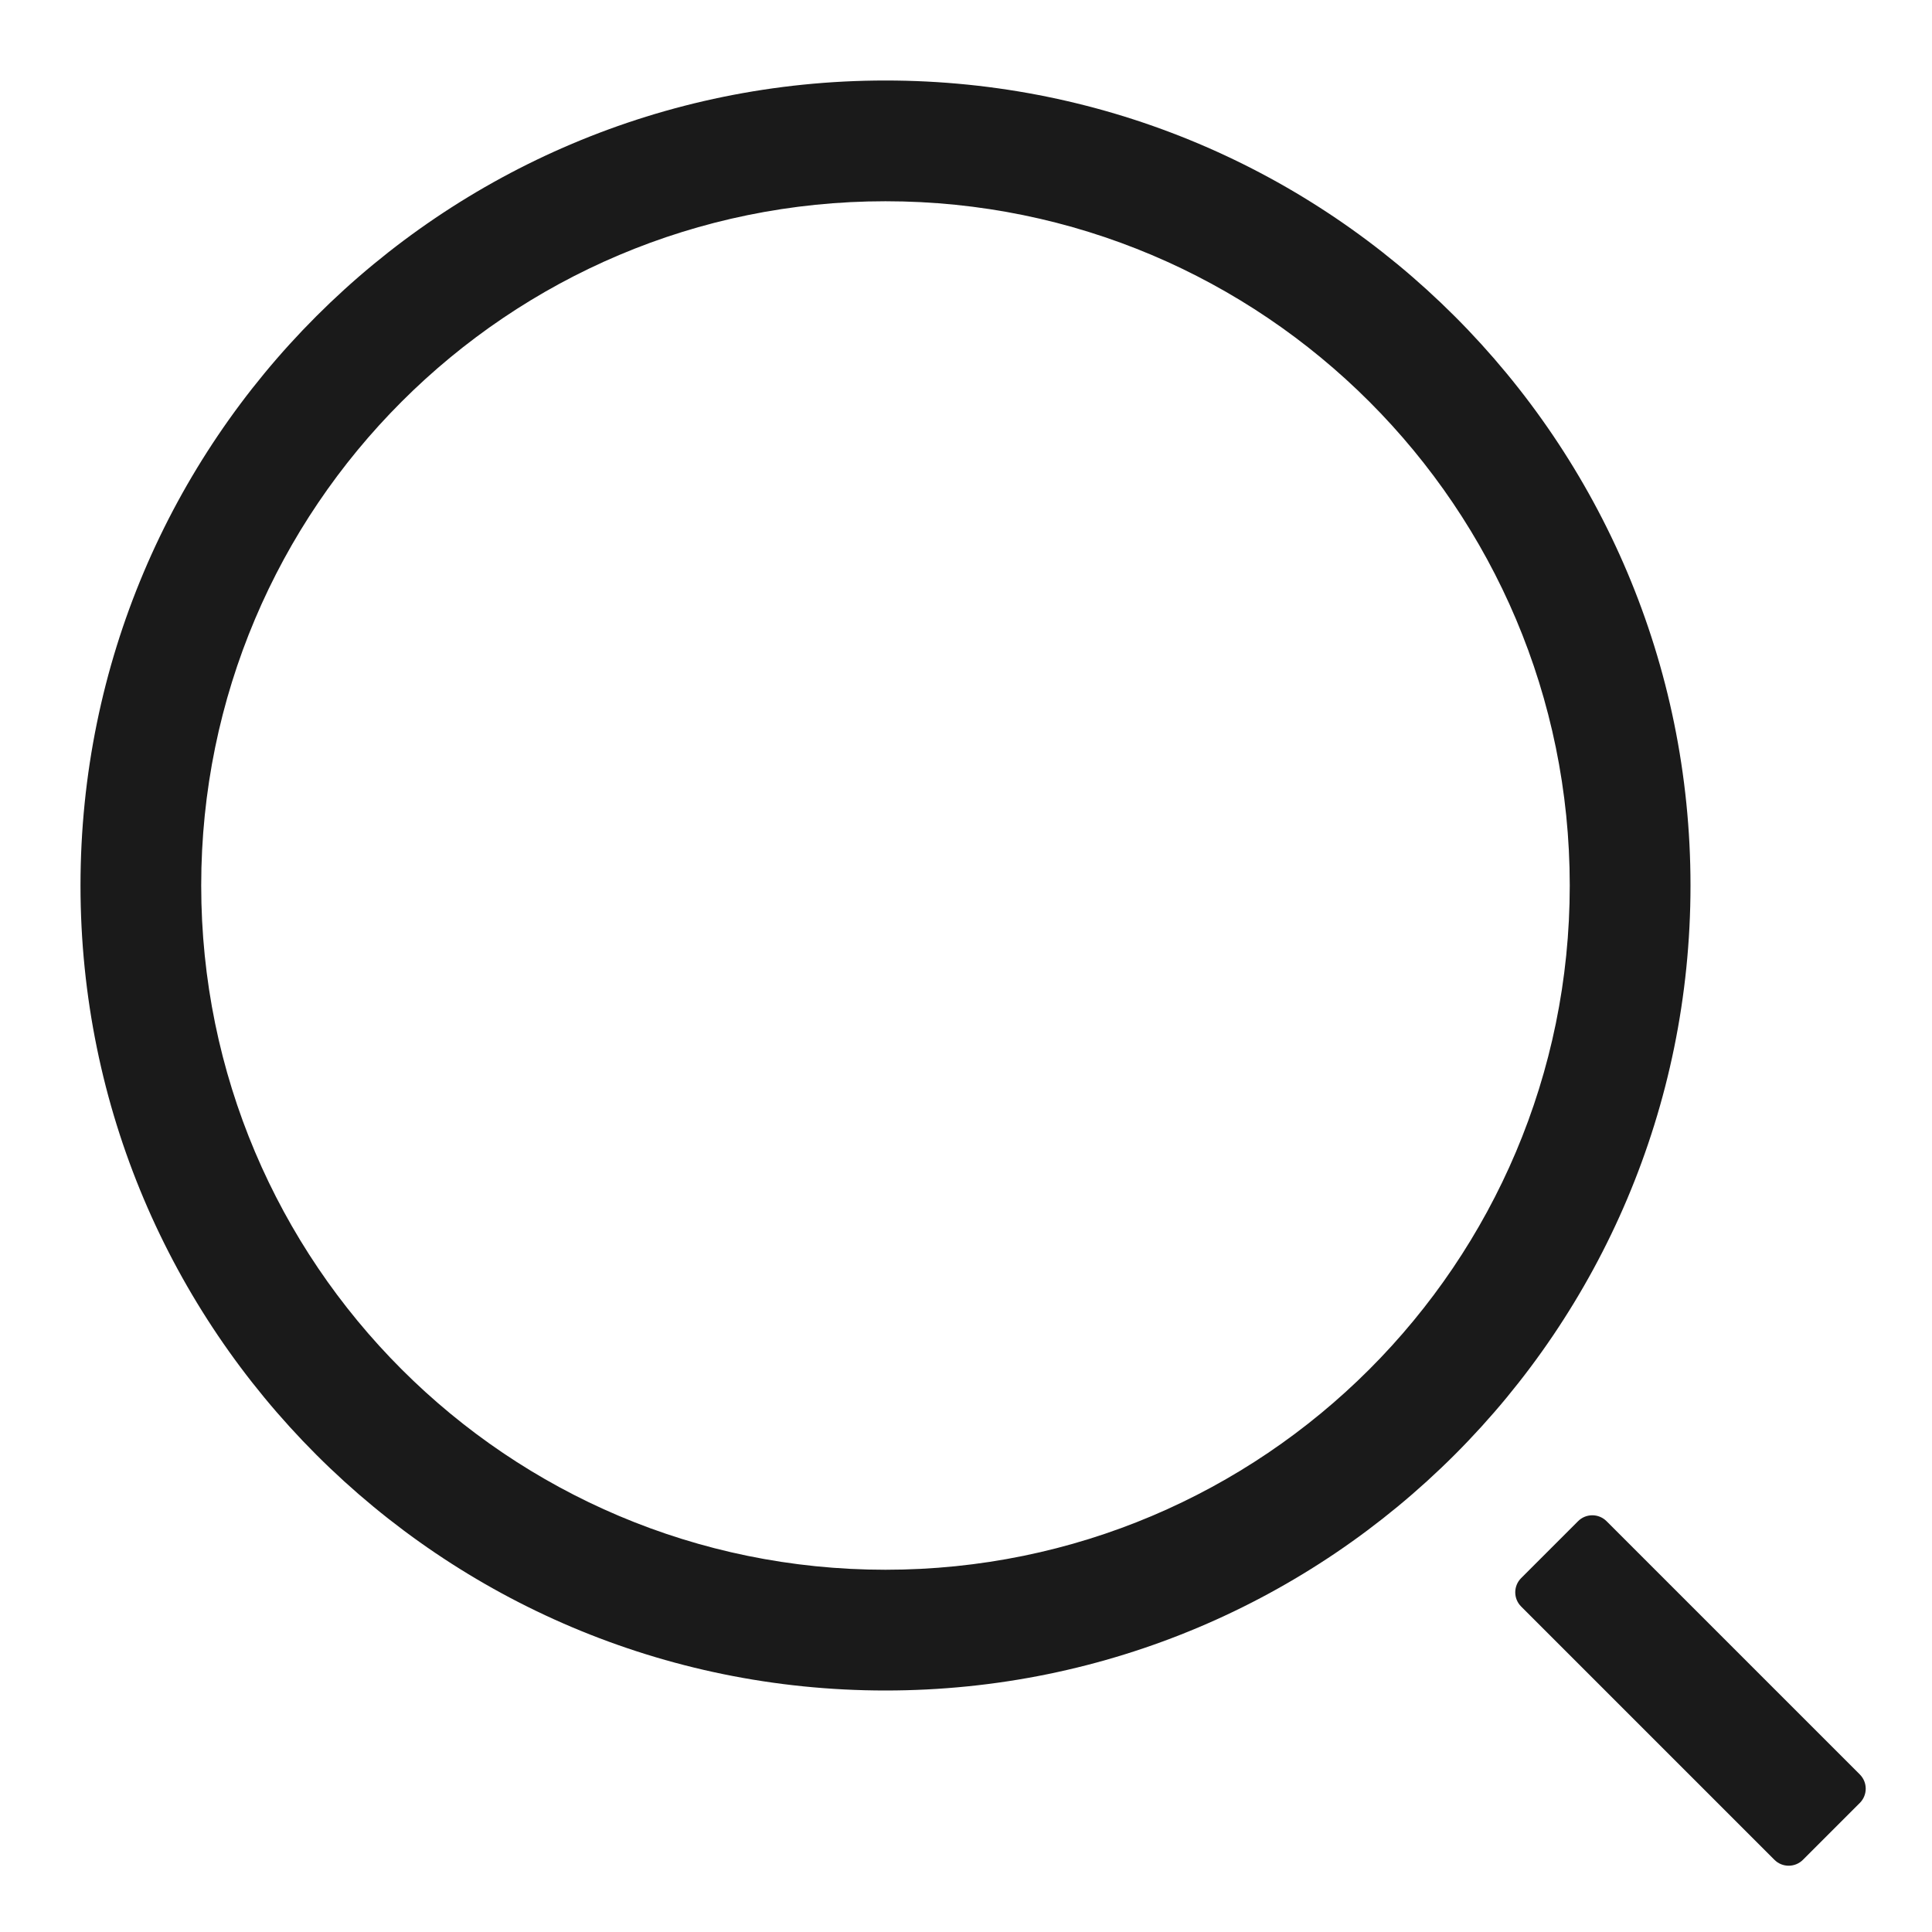
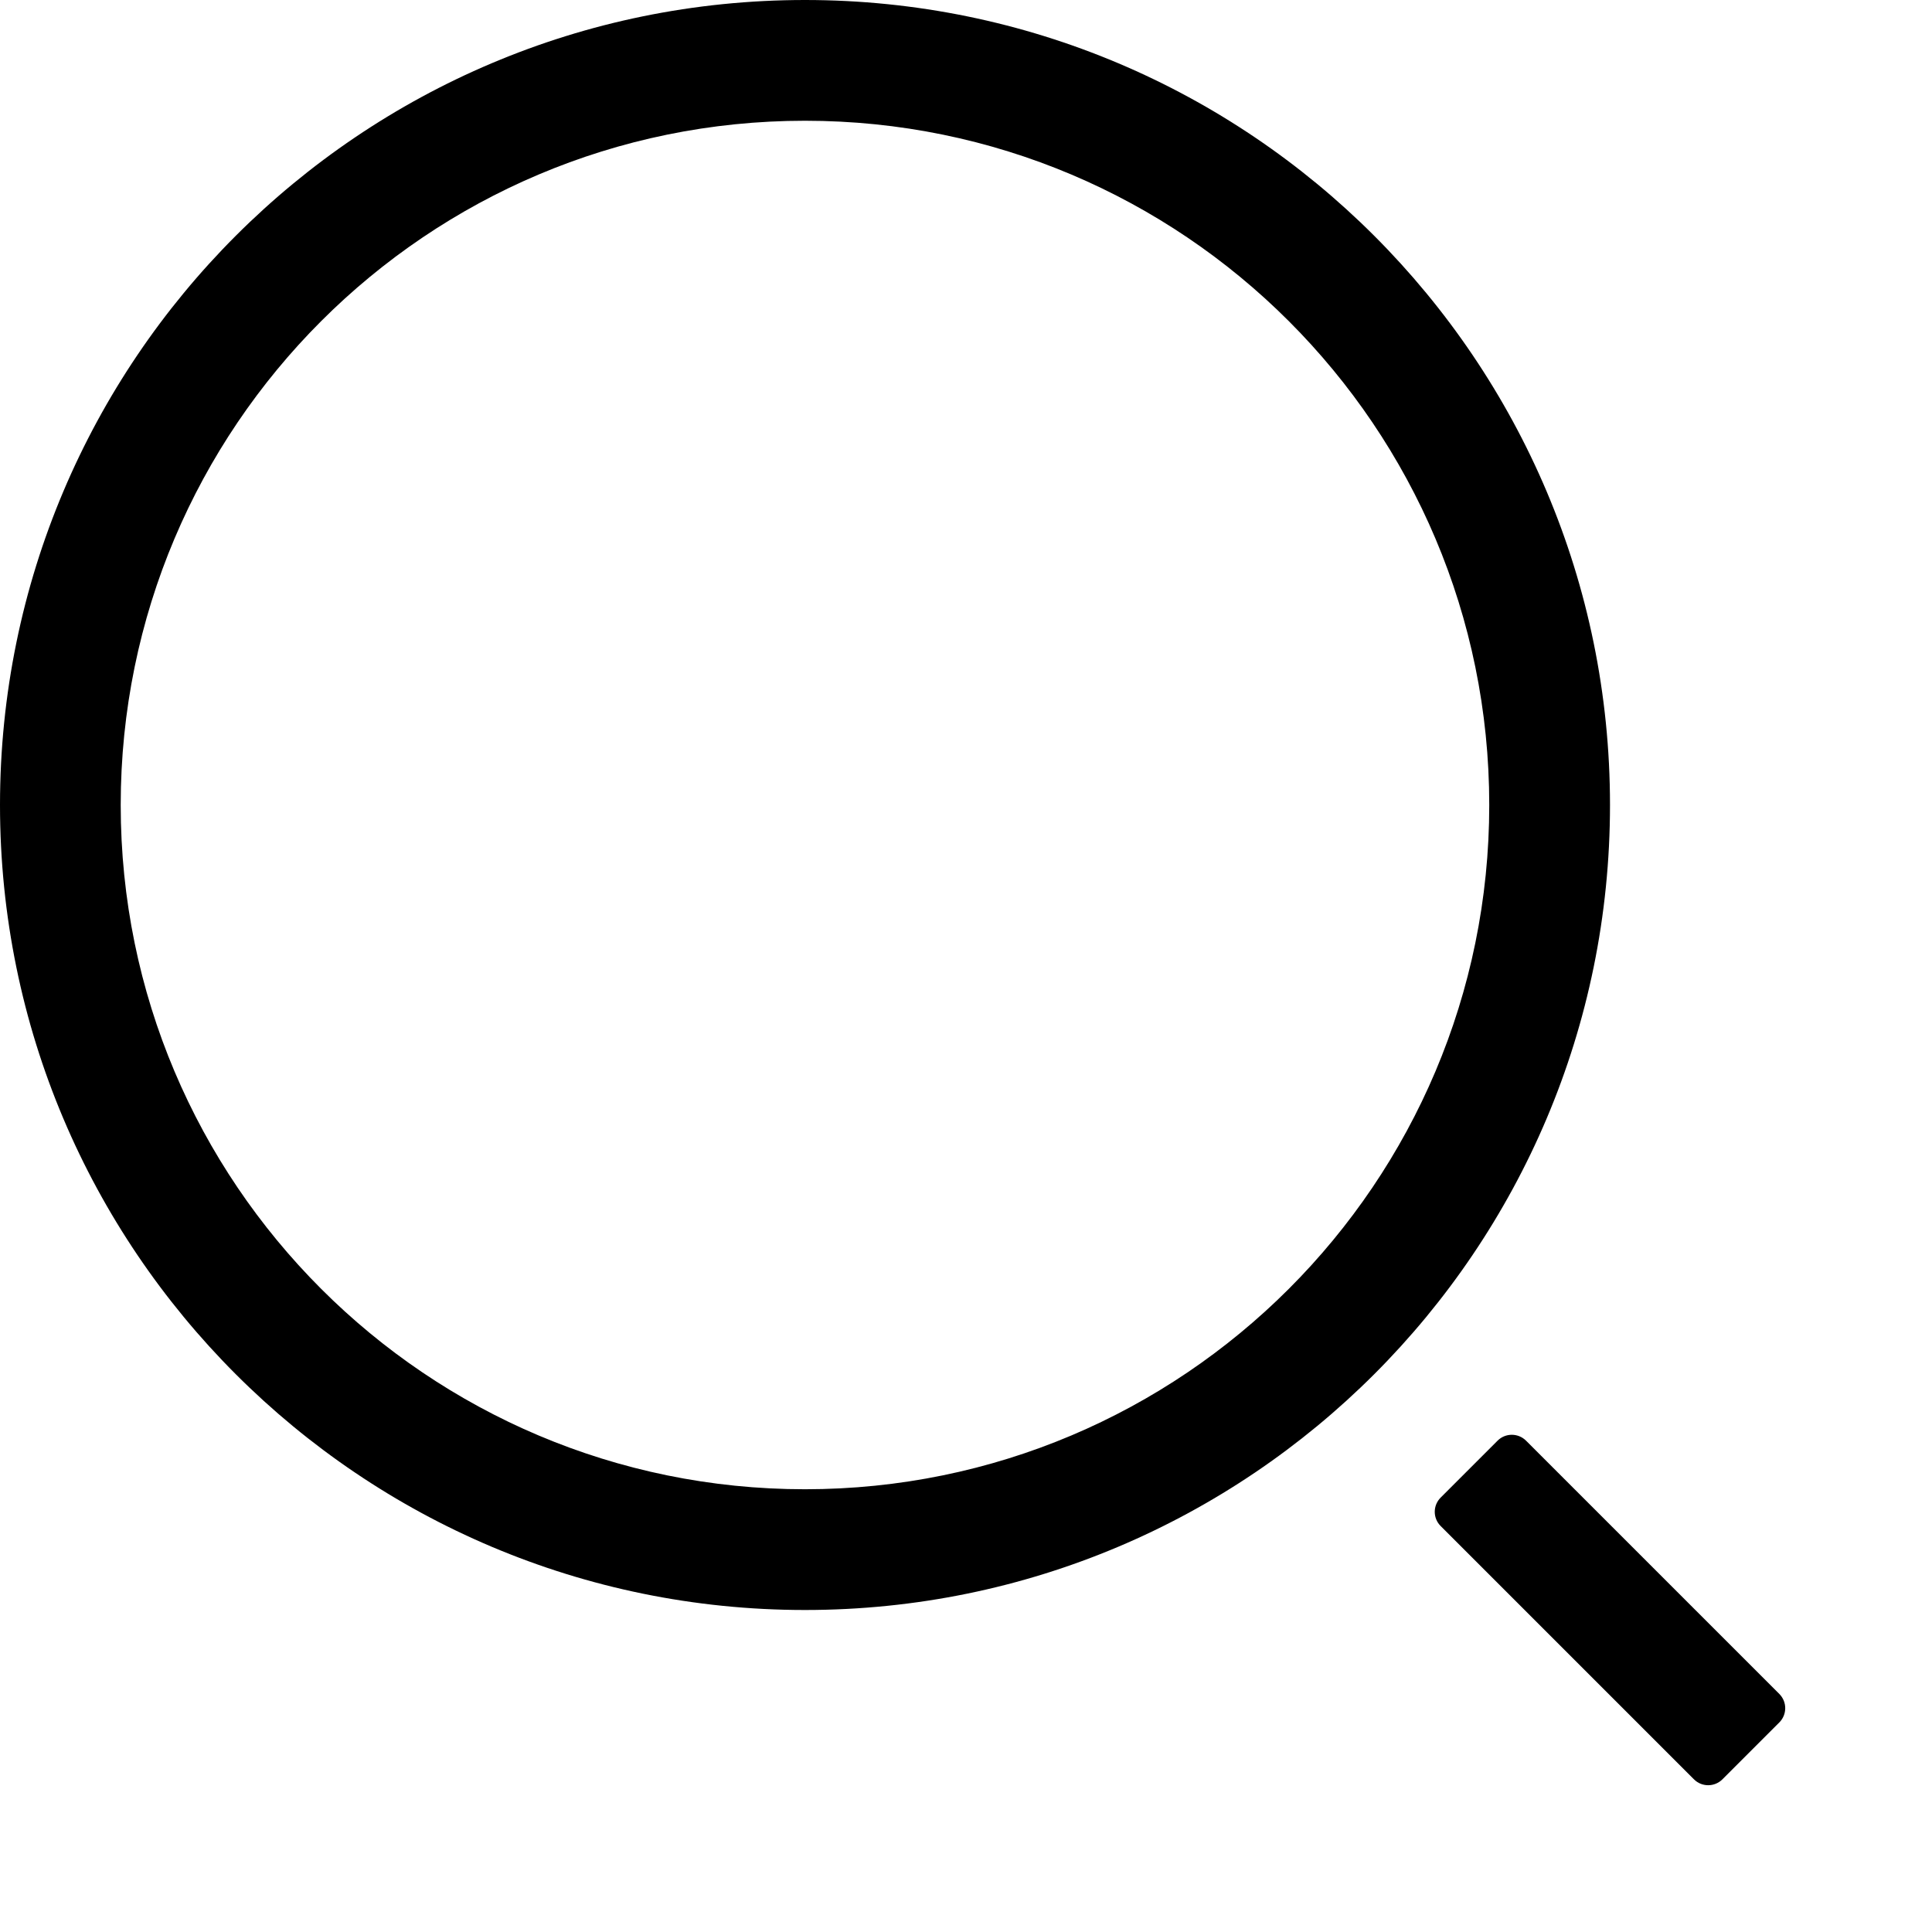
- <svg xmlns="http://www.w3.org/2000/svg" fill="none" version="1.1" width="48" height="48" viewBox="0 0 48 48">
-   <defs>
-     <clipPath id="relay_svg_bT5_58">
-       <path d="M0 0L48 0L48 48L0 48L0 0Z" />
-     </clipPath>
-   </defs>
-   <g style="mix-blend-mode:pass-through;opacity: 1;" transform="matrix(1,0,0,1,0,0)">
-     <g clip-path="url(#relay_svg_bT5_58)">
-       <g style="mix-blend-mode:pass-through;opacity: 1;" transform="matrix(1,0,0,1,2,2)">
-         <path d="M20 40C31.045 40 40 31.046 40 20C40 8.954 31.045 0 20 0C8.954 0 0 8.954 0 20C0 31.046 8.954 40 20 40ZM20 37C10.611 37 2.999 29.389 2.999 20C2.999 10.611 10.611 3 20 3C29.389 3 37 10.611 37 20C37 29.389 29.389 37 20 37ZM44.207 42.086C44.402 42.281 44.402 42.598 44.207 42.793L42.793 44.207C42.597 44.402 42.281 44.402 42.086 44.207L35.793 37.914C35.597 37.719 35.597 37.403 35.793 37.207L37.207 35.793C37.402 35.598 37.718 35.598 37.914 35.793L44.207 42.086Z" fill-rule="NONZERO" fill="#1a1a1a" fill-opacity="1" style="mix-blend-mode:normal" />
-       </g>
-     </g>
-   </g>
+ <svg xmlns="http://www.w3.org/2000/svg" viewBox="0 0 48 48">
+   <path d="M20 40C31.045 40 40 31.046 40 20C40 8.954 31.045 0 20 0C8.954 0 0 8.954 0 20C0 31.046 8.954 40 20 40ZM20 37C10.611 37 2.999 29.389 2.999 20C2.999 10.611 10.611 3 20 3C29.389 3 37 10.611 37 20C37 29.389 29.389 37 20 37ZM44.207 42.086C44.402 42.281 44.402 42.598 44.207 42.793L42.793 44.207C42.597 44.402 42.281 44.402 42.086 44.207L35.793 37.914C35.597 37.719 35.597 37.403 35.793 37.207L37.207 35.793C37.402 35.598 37.718 35.598 37.914 35.793L44.207 42.086Z" />
</svg>
